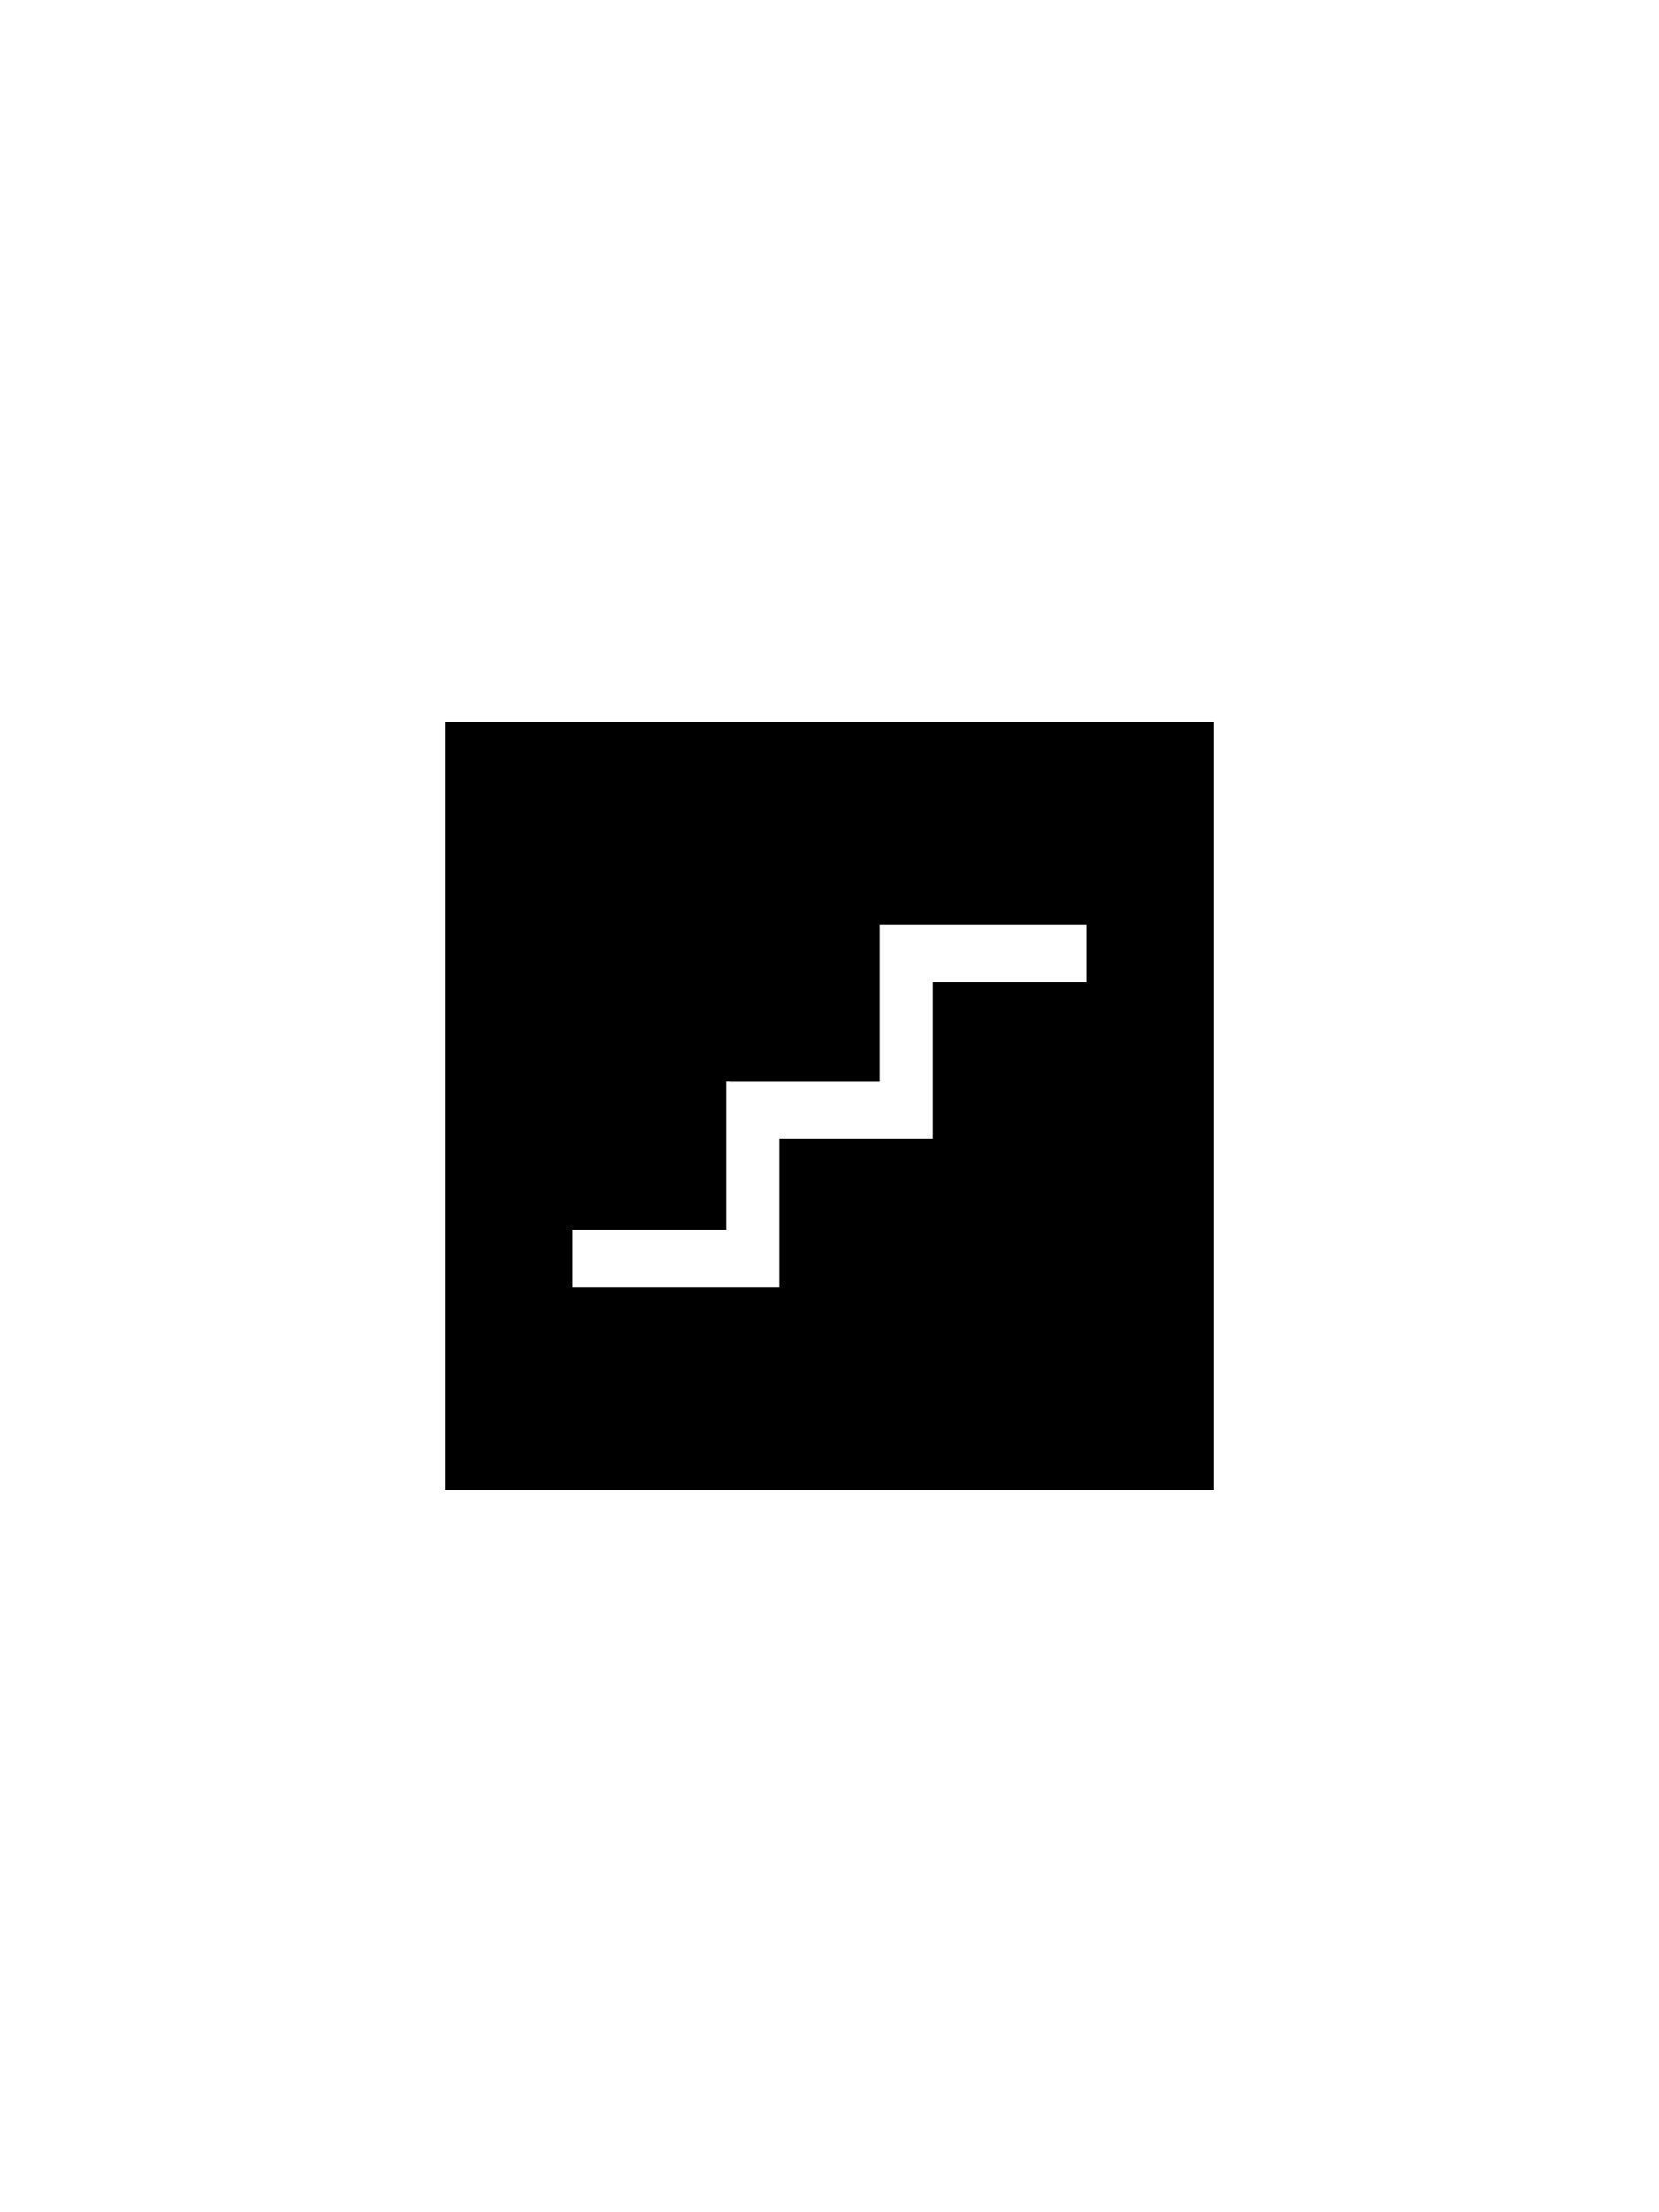
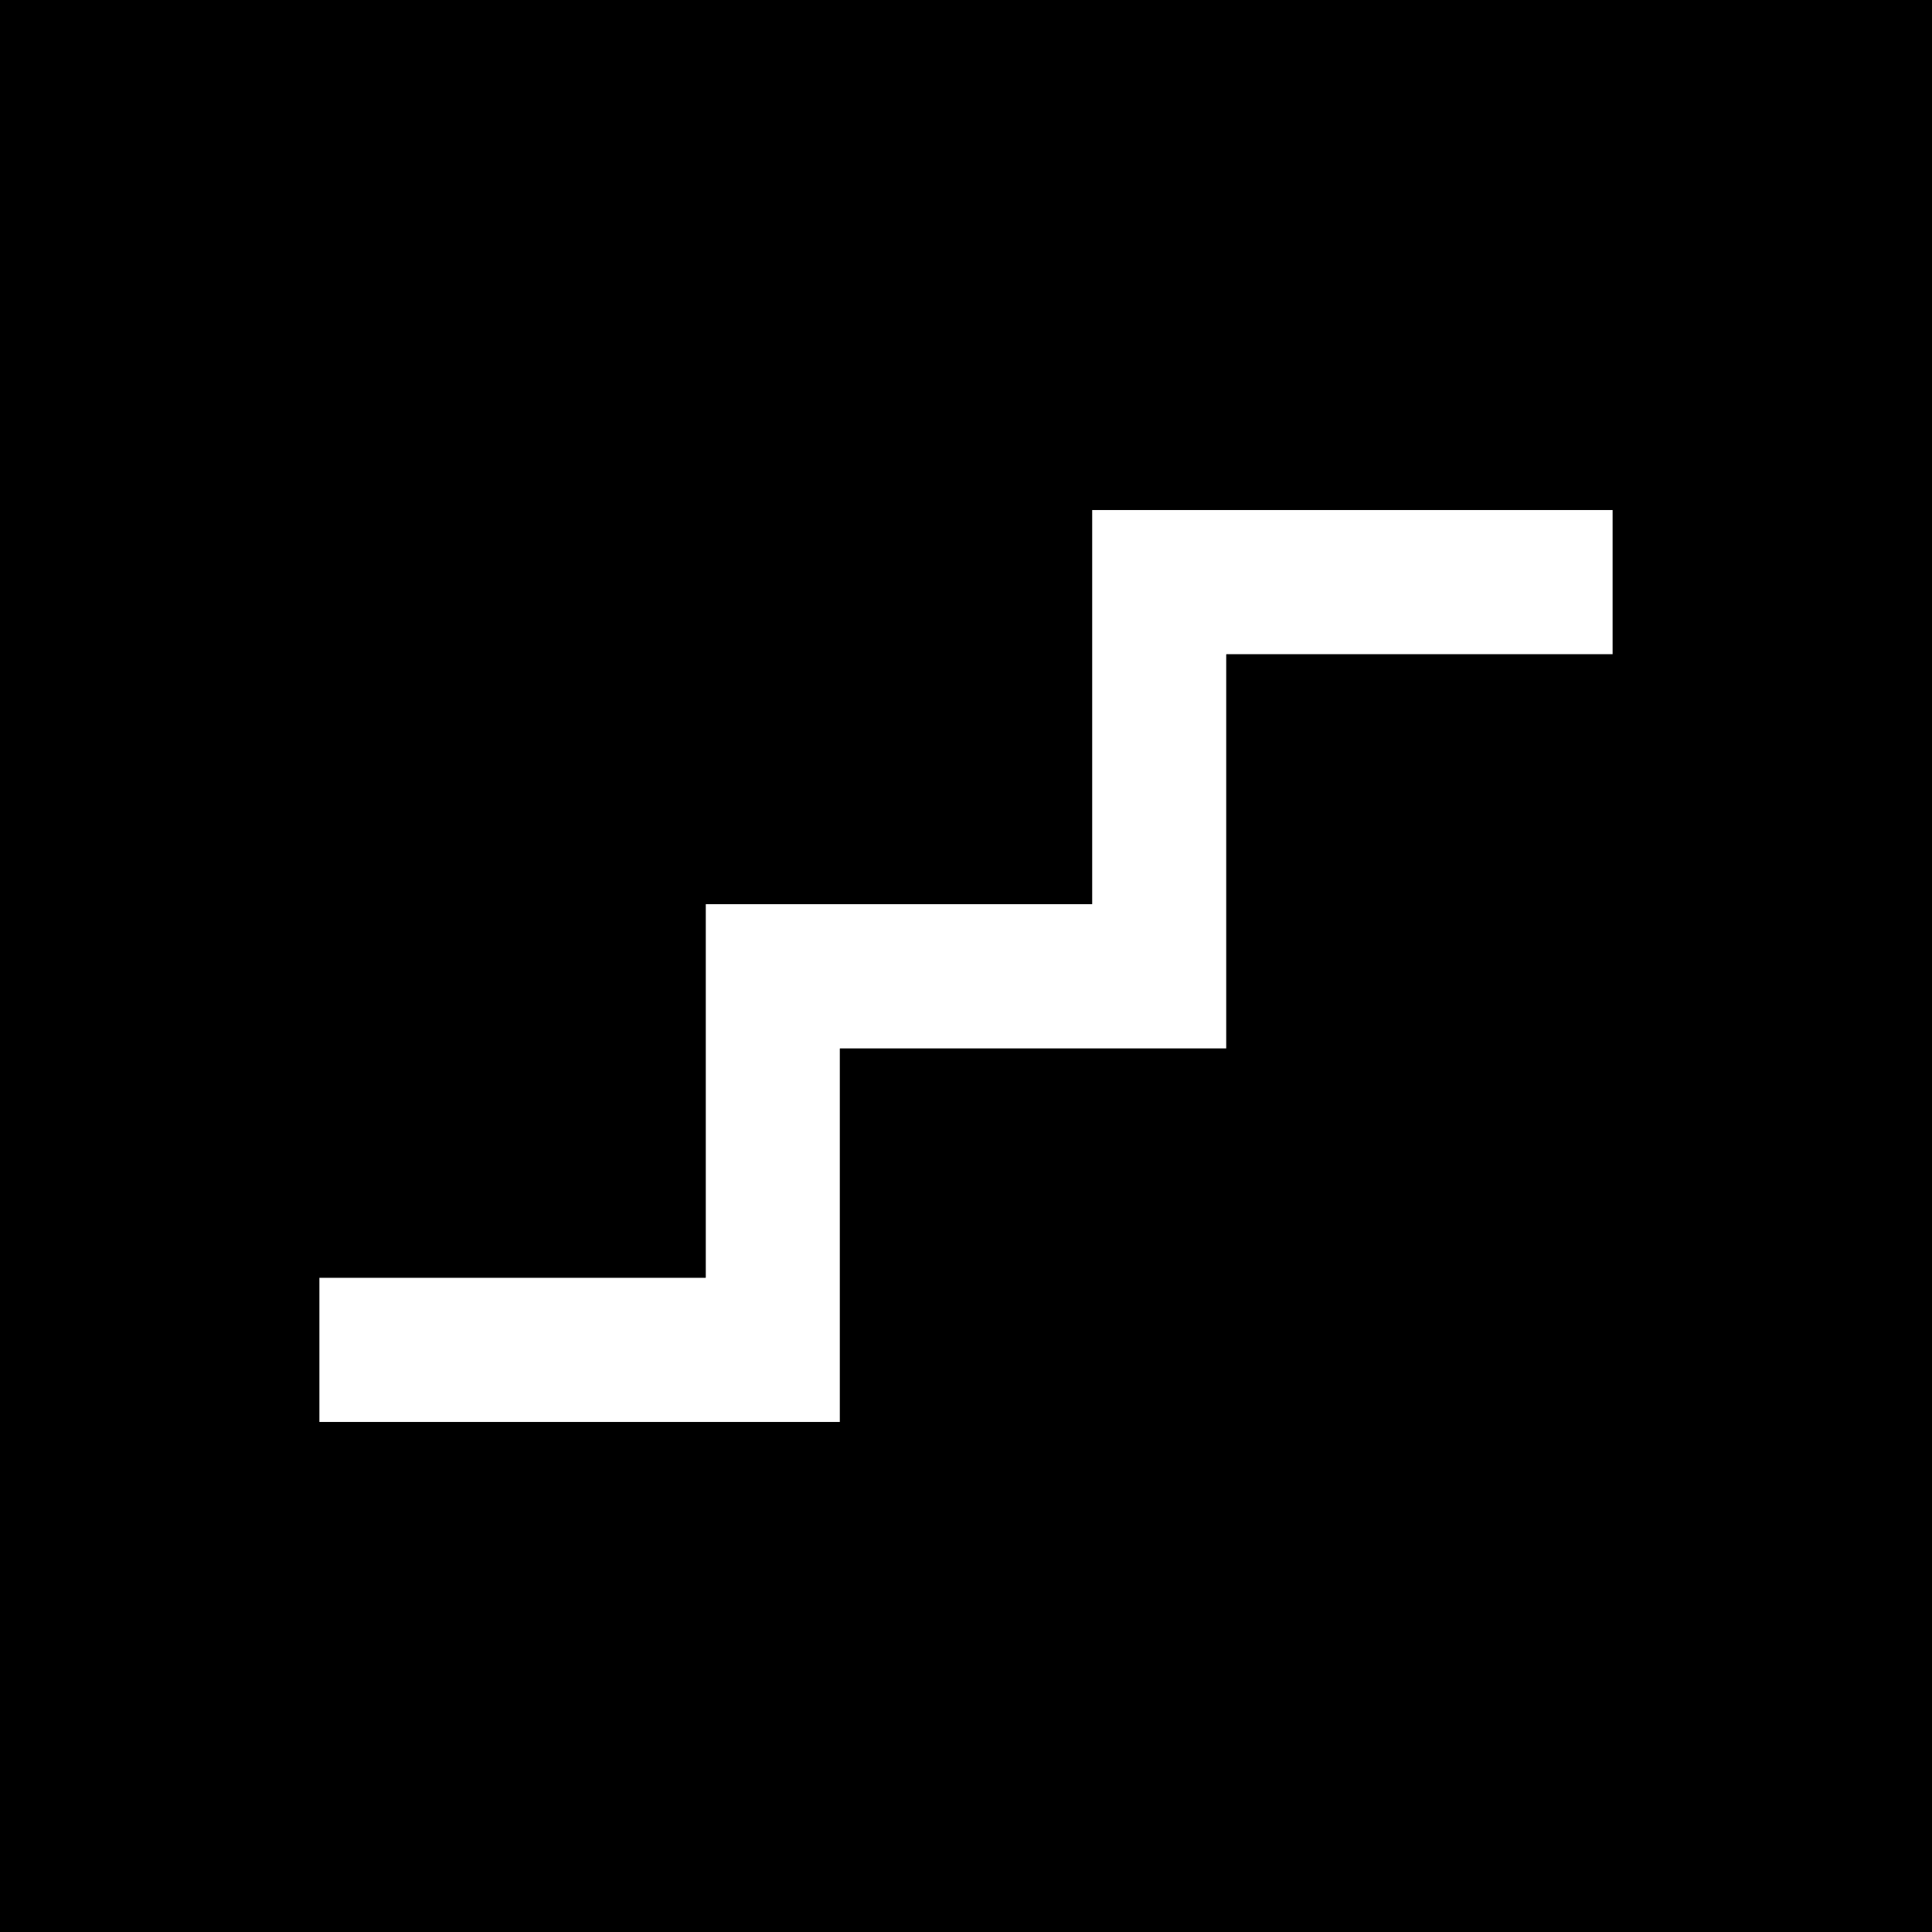
- <svg xmlns="http://www.w3.org/2000/svg" width="100%" height="100%" viewBox="0 0 1080 1440" version="1.1" xml:space="preserve" style="fill-rule:evenodd;clip-rule:evenodd;stroke-linejoin:round;stroke-miterlimit:2;">
-   <path d="M790,470l0,500l-500,0l0,-500l500,0Zm-282.631,271.36l100,0l0,-102.018l100,0l0,-37.369l-134.737,-0l0,102.018l-65.263,0l0,0.009l-34.737,0l0,96.658l-100,-0l0,37.369l134.737,0l0,-96.667Z" />
-   <path d="M790,470l0,500l-500,0l0,-500l500,0Zm-34.737,34.737l-430.525,0l0,430.525l430.525,-0l0,-430.525Zm-247.894,164.525l-0,-0.009l30.525,-0l0,-102.018l204.212,0l0,106.843l-100,0l0,102.018l-100,-0l0,61.929l0,34.737l-204.212,-0l-0,-106.843l100,0l0,-96.658l69.475,0Zm-34.737,34.737l-0,96.658l-100,-0l0,37.369l134.737,0l0,-96.667l100,0l0,-102.018l100,0l0,-37.369l-134.737,-0l0,102.018l-65.263,0l0,0.009l-31.752,-0c-1.854,-1.299 -2.985,-1.486 -2.985,-0.009c0,0.003 -0,0.006 0,0.009Z" />
+ <svg xmlns="http://www.w3.org/2000/svg" width="100%" height="100%" viewBox="0 0 500 500" version="1.1" xml:space="preserve" style="fill-rule:evenodd;clip-rule:evenodd;stroke-linejoin:round;stroke-miterlimit:2;">
+   <g transform="matrix(1,0,0,1,-290,-470)">
+     <g transform="matrix(1,0,0,1,-30,-30)">
+       <path d="M820,500L820,1000L320,1000L320,500L820,500ZM537.369,771.36L637.369,771.36L637.369,669.342L737.369,669.342L737.369,631.974L602.631,631.974L602.631,733.991L537.369,733.991L537.369,734L502.631,734L502.631,830.658L402.631,830.658L402.631,868.026L537.369,868.026L537.369,771.36Z" />
+       <path d="M820,500L820,1000L320,1000L320,500L820,500ZM785.263,534.737L354.737,534.737L354.737,965.263L785.263,965.263L785.263,534.737ZM537.369,699.263L537.369,699.254L567.894,699.254L567.894,597.236L772.106,597.236L772.106,704.079L672.106,704.079L672.106,806.097L572.106,806.097L572.106,868.026L572.106,902.764L367.894,902.764L367.894,795.921L467.894,795.921L467.894,699.263L537.369,699.263ZM502.631,734L502.631,830.658L402.631,830.658L402.631,868.026L537.369,868.026L537.369,771.36L637.369,771.36L637.369,669.342L737.369,669.342L737.369,631.974L602.631,631.974L602.631,733.991L537.369,733.991L537.369,734L505.617,734C503.763,732.701 502.631,732.514 502.631,733.991C502.631,733.994 502.631,733.997 502.631,734Z" />
+     </g>
+   </g>
</svg>
